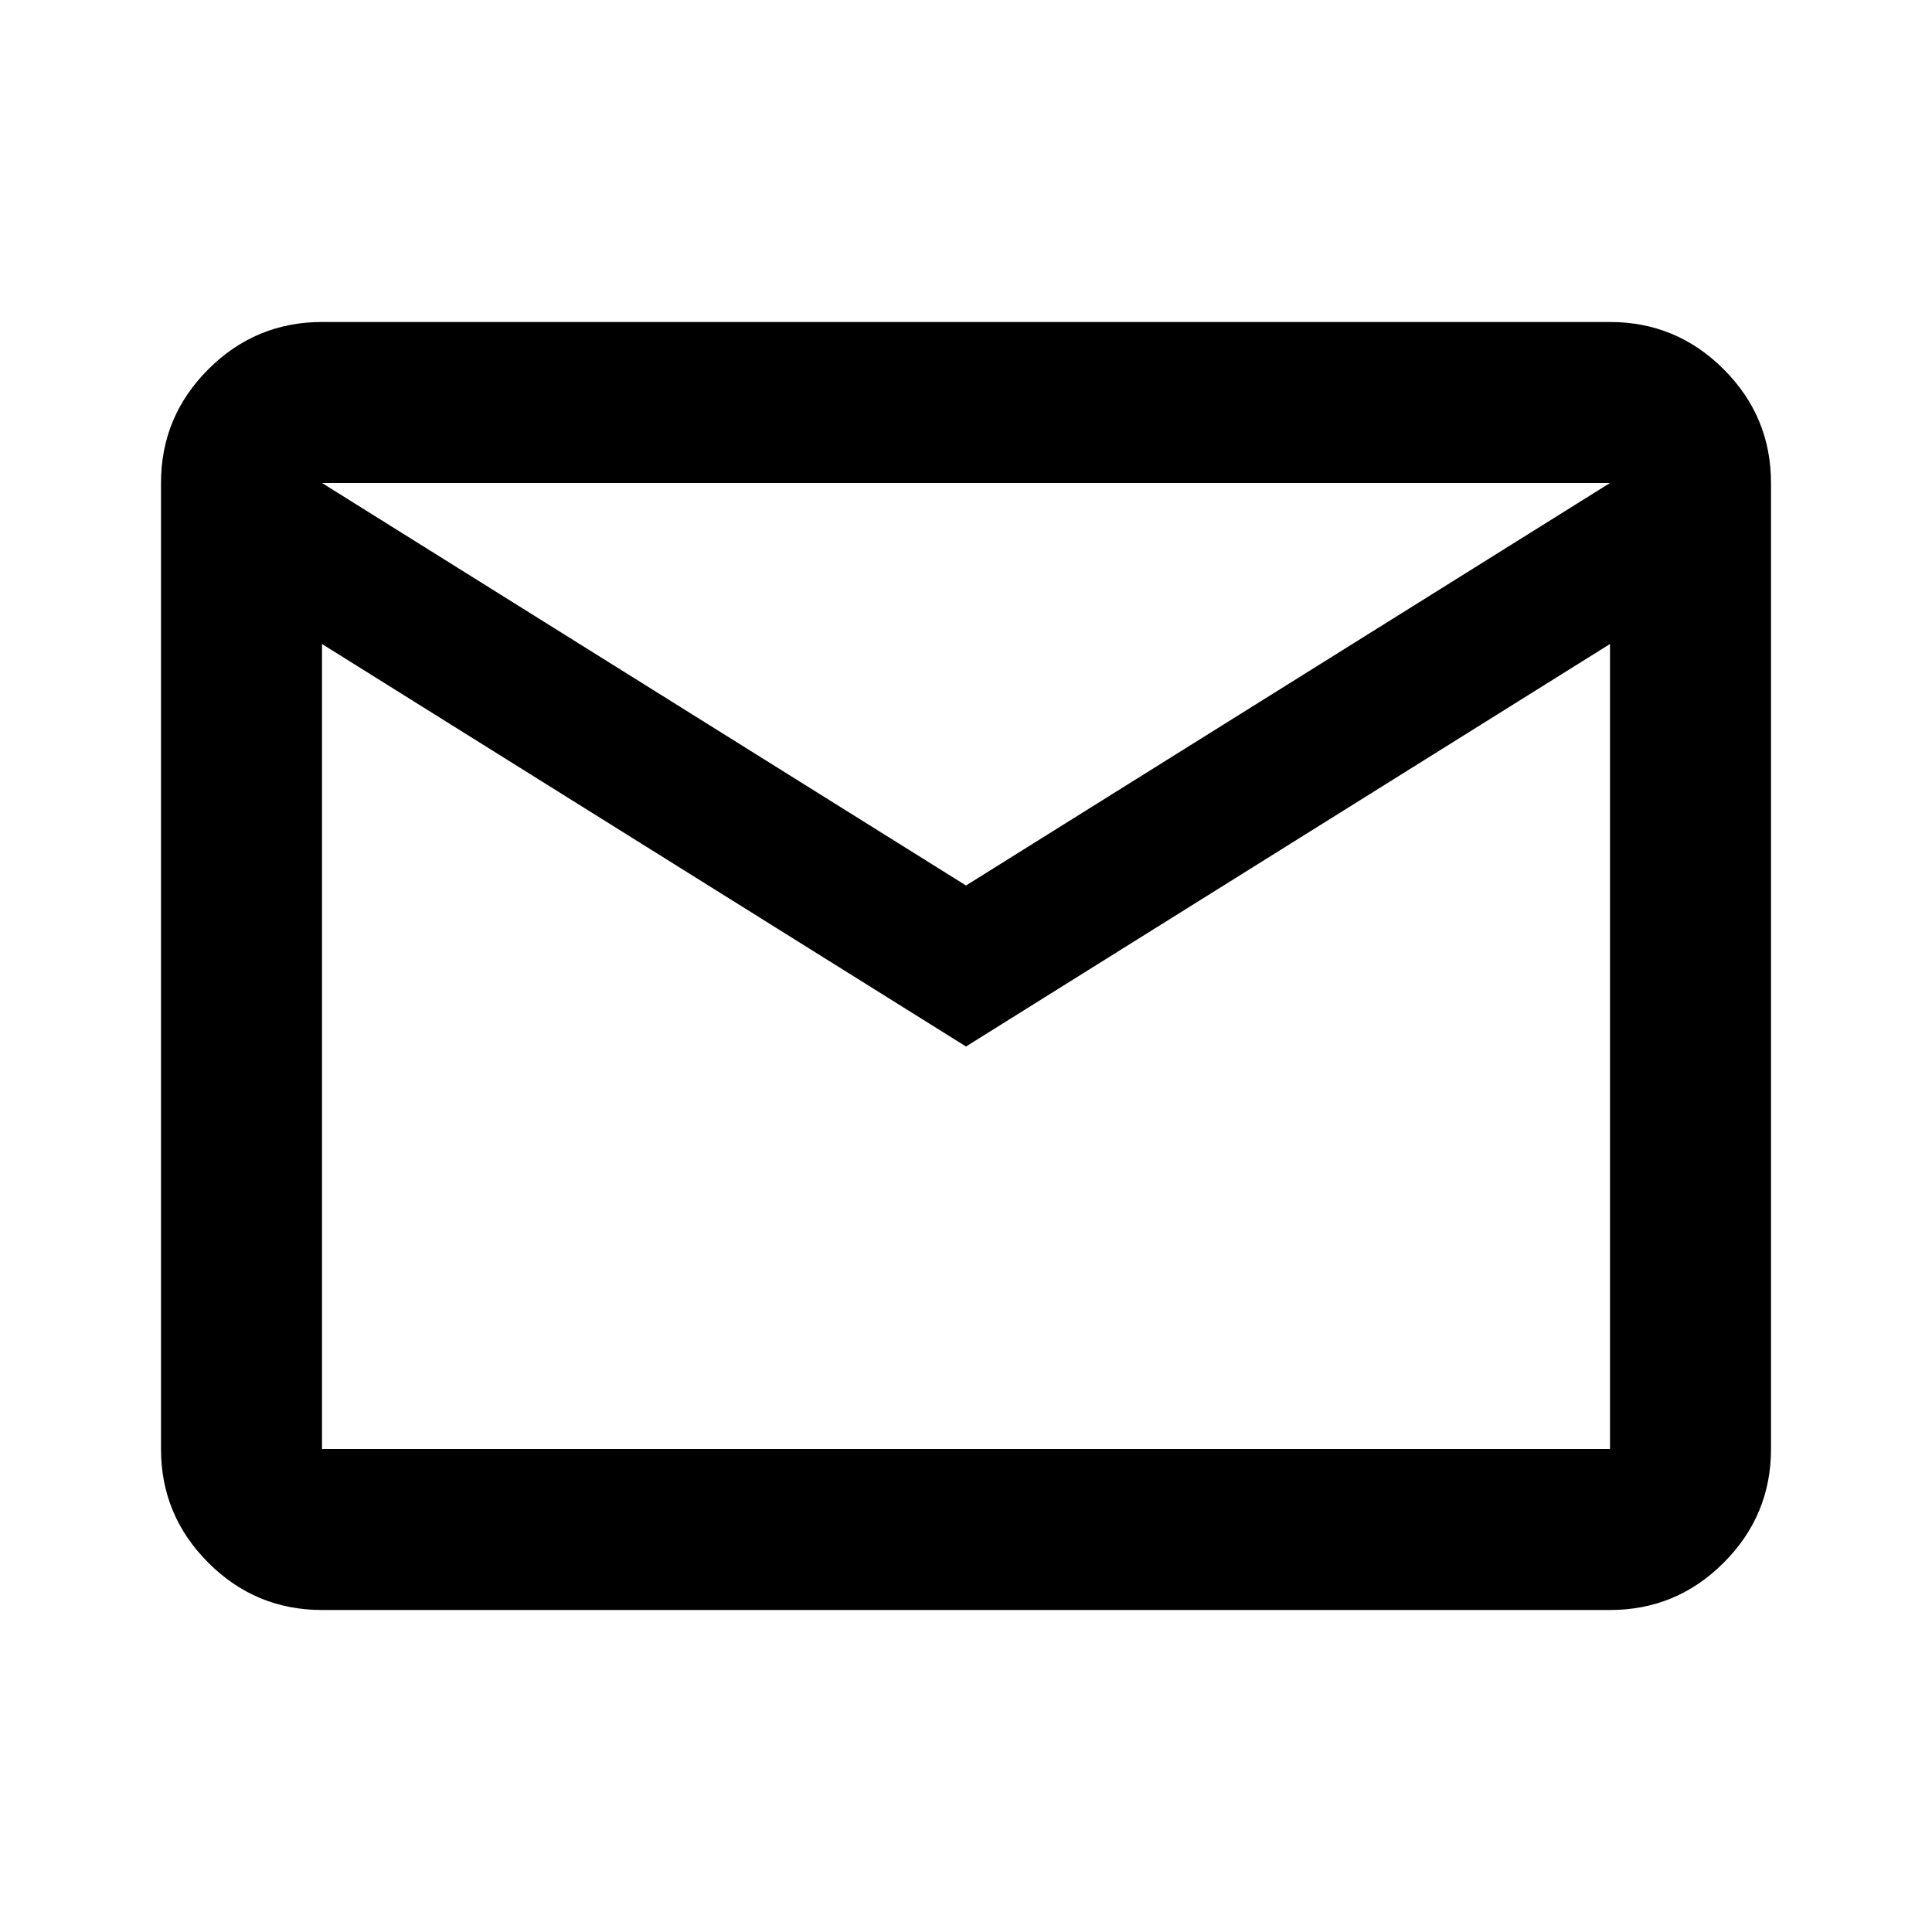
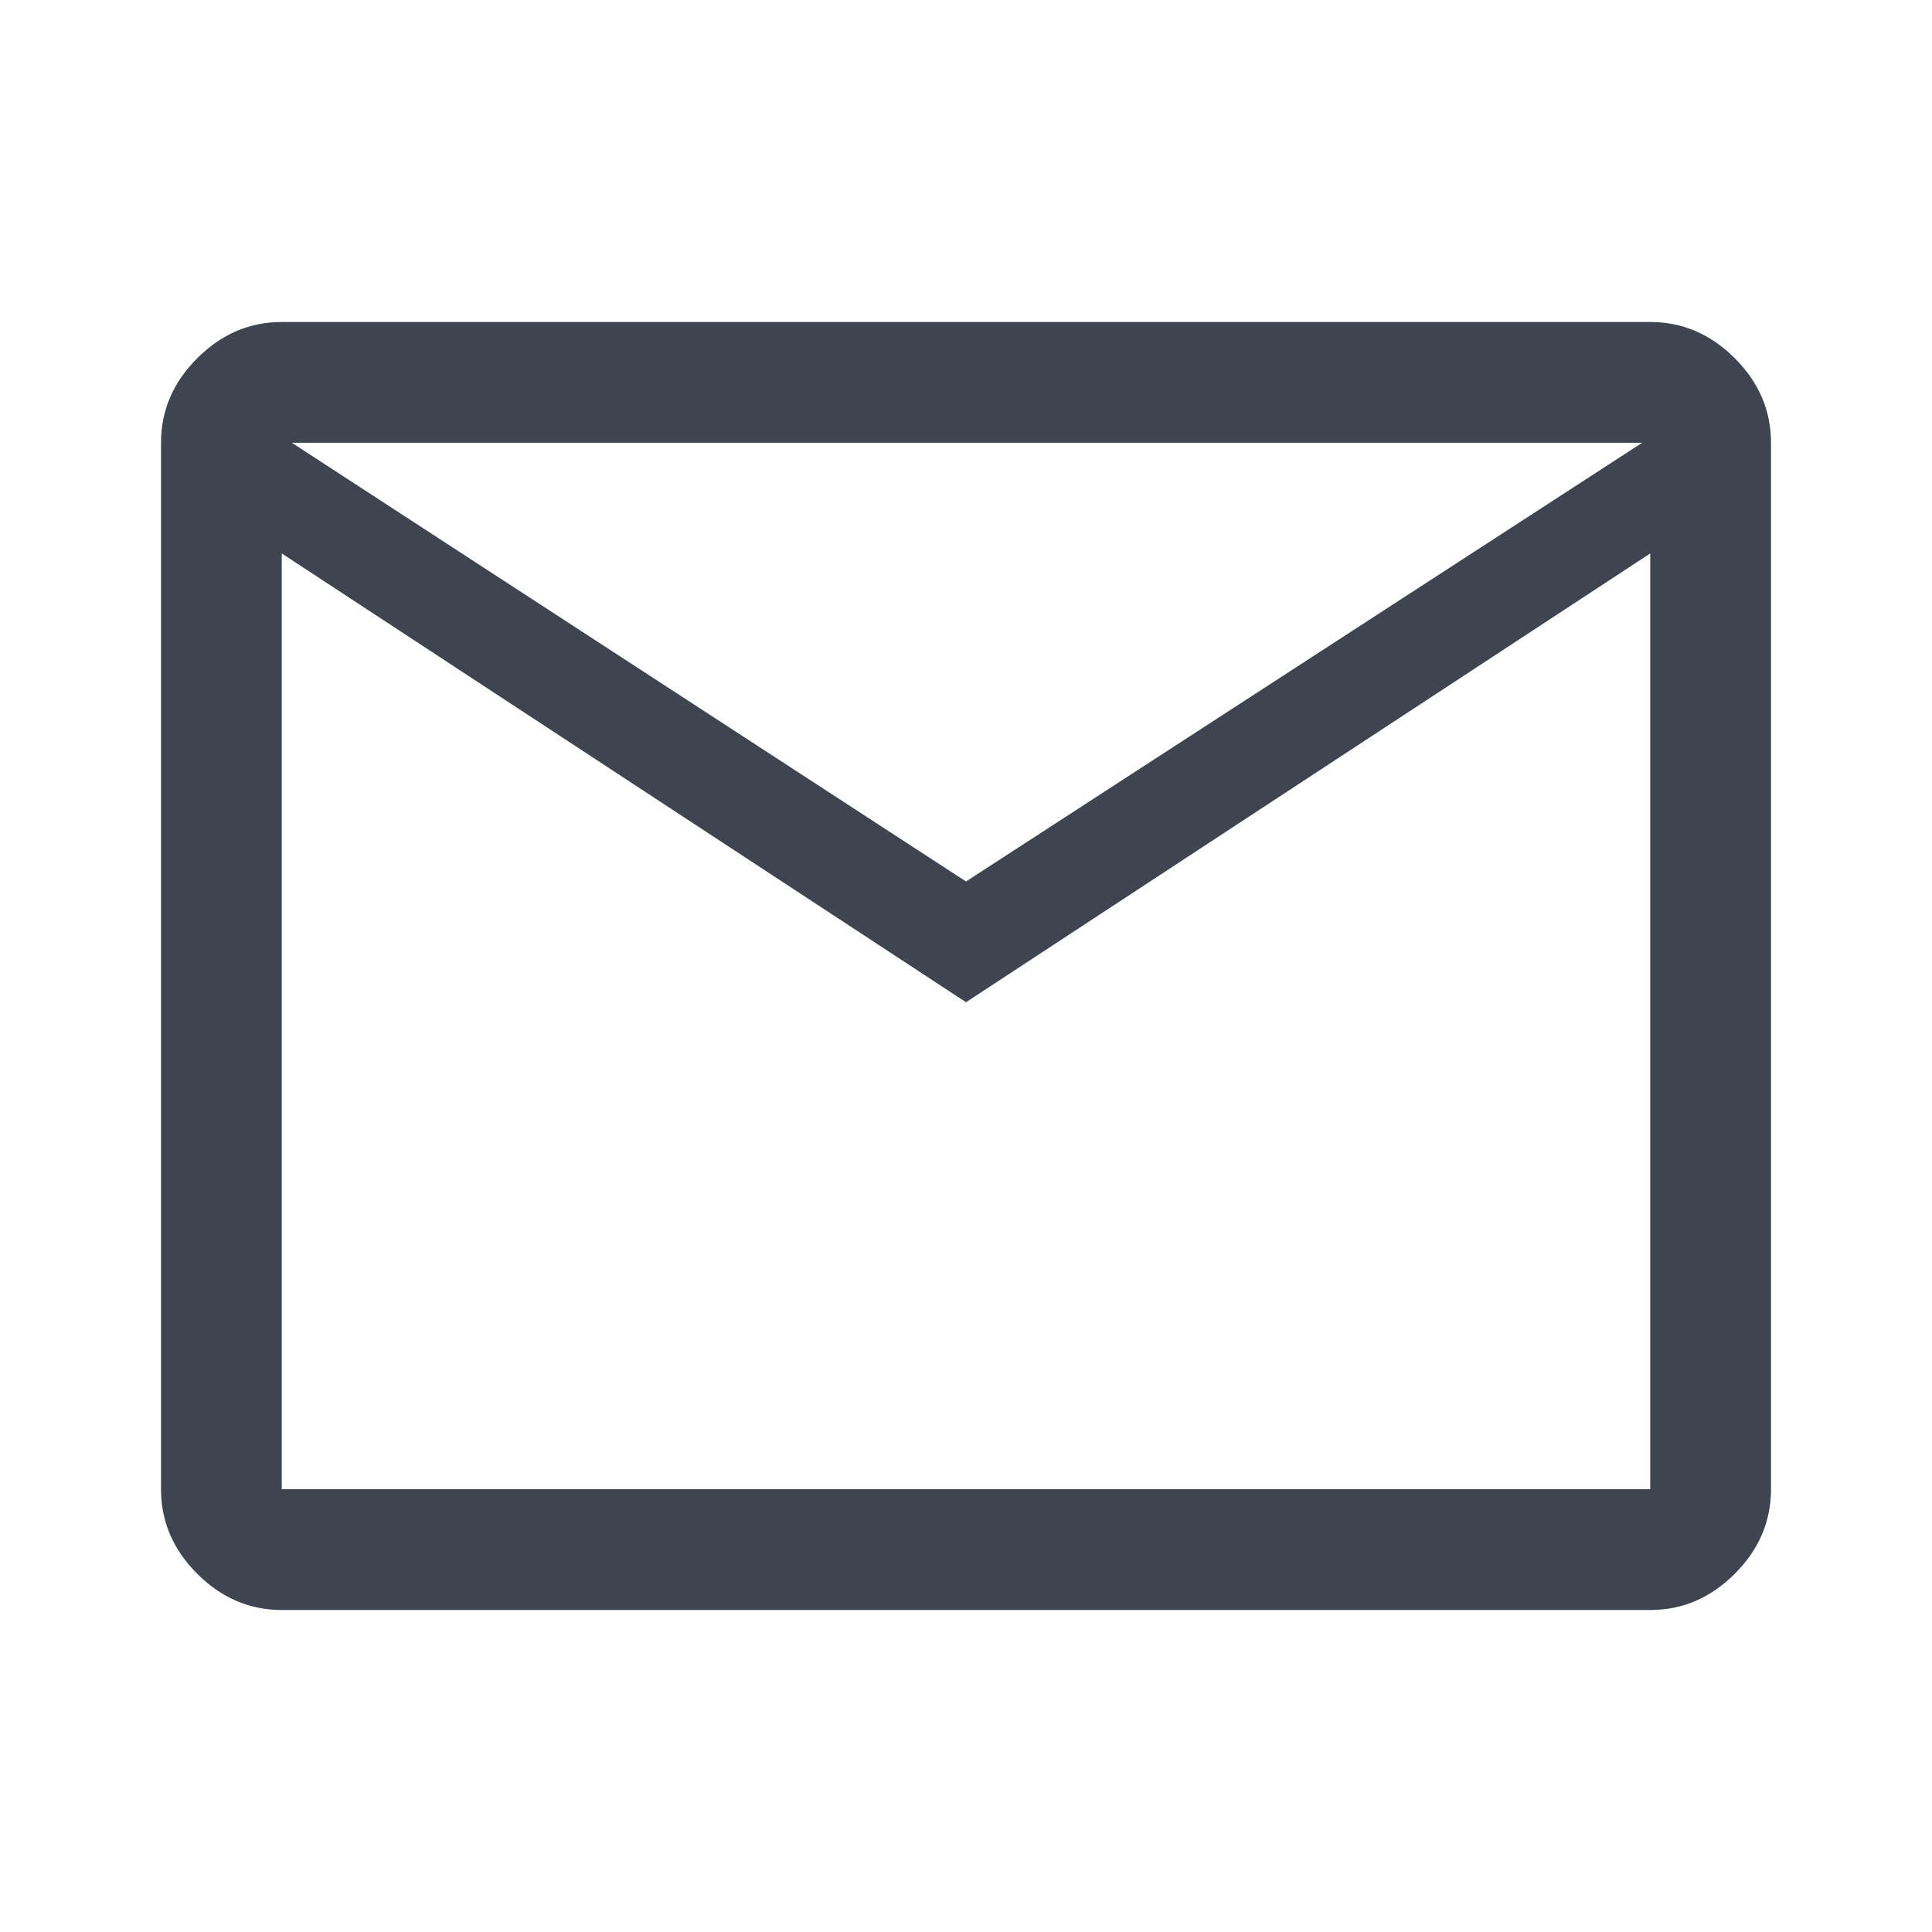
- <svg xmlns="http://www.w3.org/2000/svg" height="24" viewBox="0 -960 960 960" width="24">
-   <path d="M160-160q-33 0-56.5-23.5T80-240v-480q0-33 23.5-56.5T160-800h640q33 0 56.5 23.5T880-720v480q0 33-23.5 56.5T800-160H160Zm320-280L160-640v400h640v-400L480-440Zm0-80 320-200H160l320 200ZM160-640v-80 480-400Z" />
+ <svg xmlns="http://www.w3.org/2000/svg" height="48px" viewBox="0 -960 960 960" width="48px" fill="#3E4550">
+   <path d="M140-160q-24 0-42-18t-18-42v-520q0-24 18-42t42-18h680q24 0 42 18t18 42v520q0 24-18 42t-42 18H140Zm340-302L140-685v465h680v-465L480-462Zm0-60 336-218H145l335 218ZM140-685v-55 520-465Z" />
</svg>
